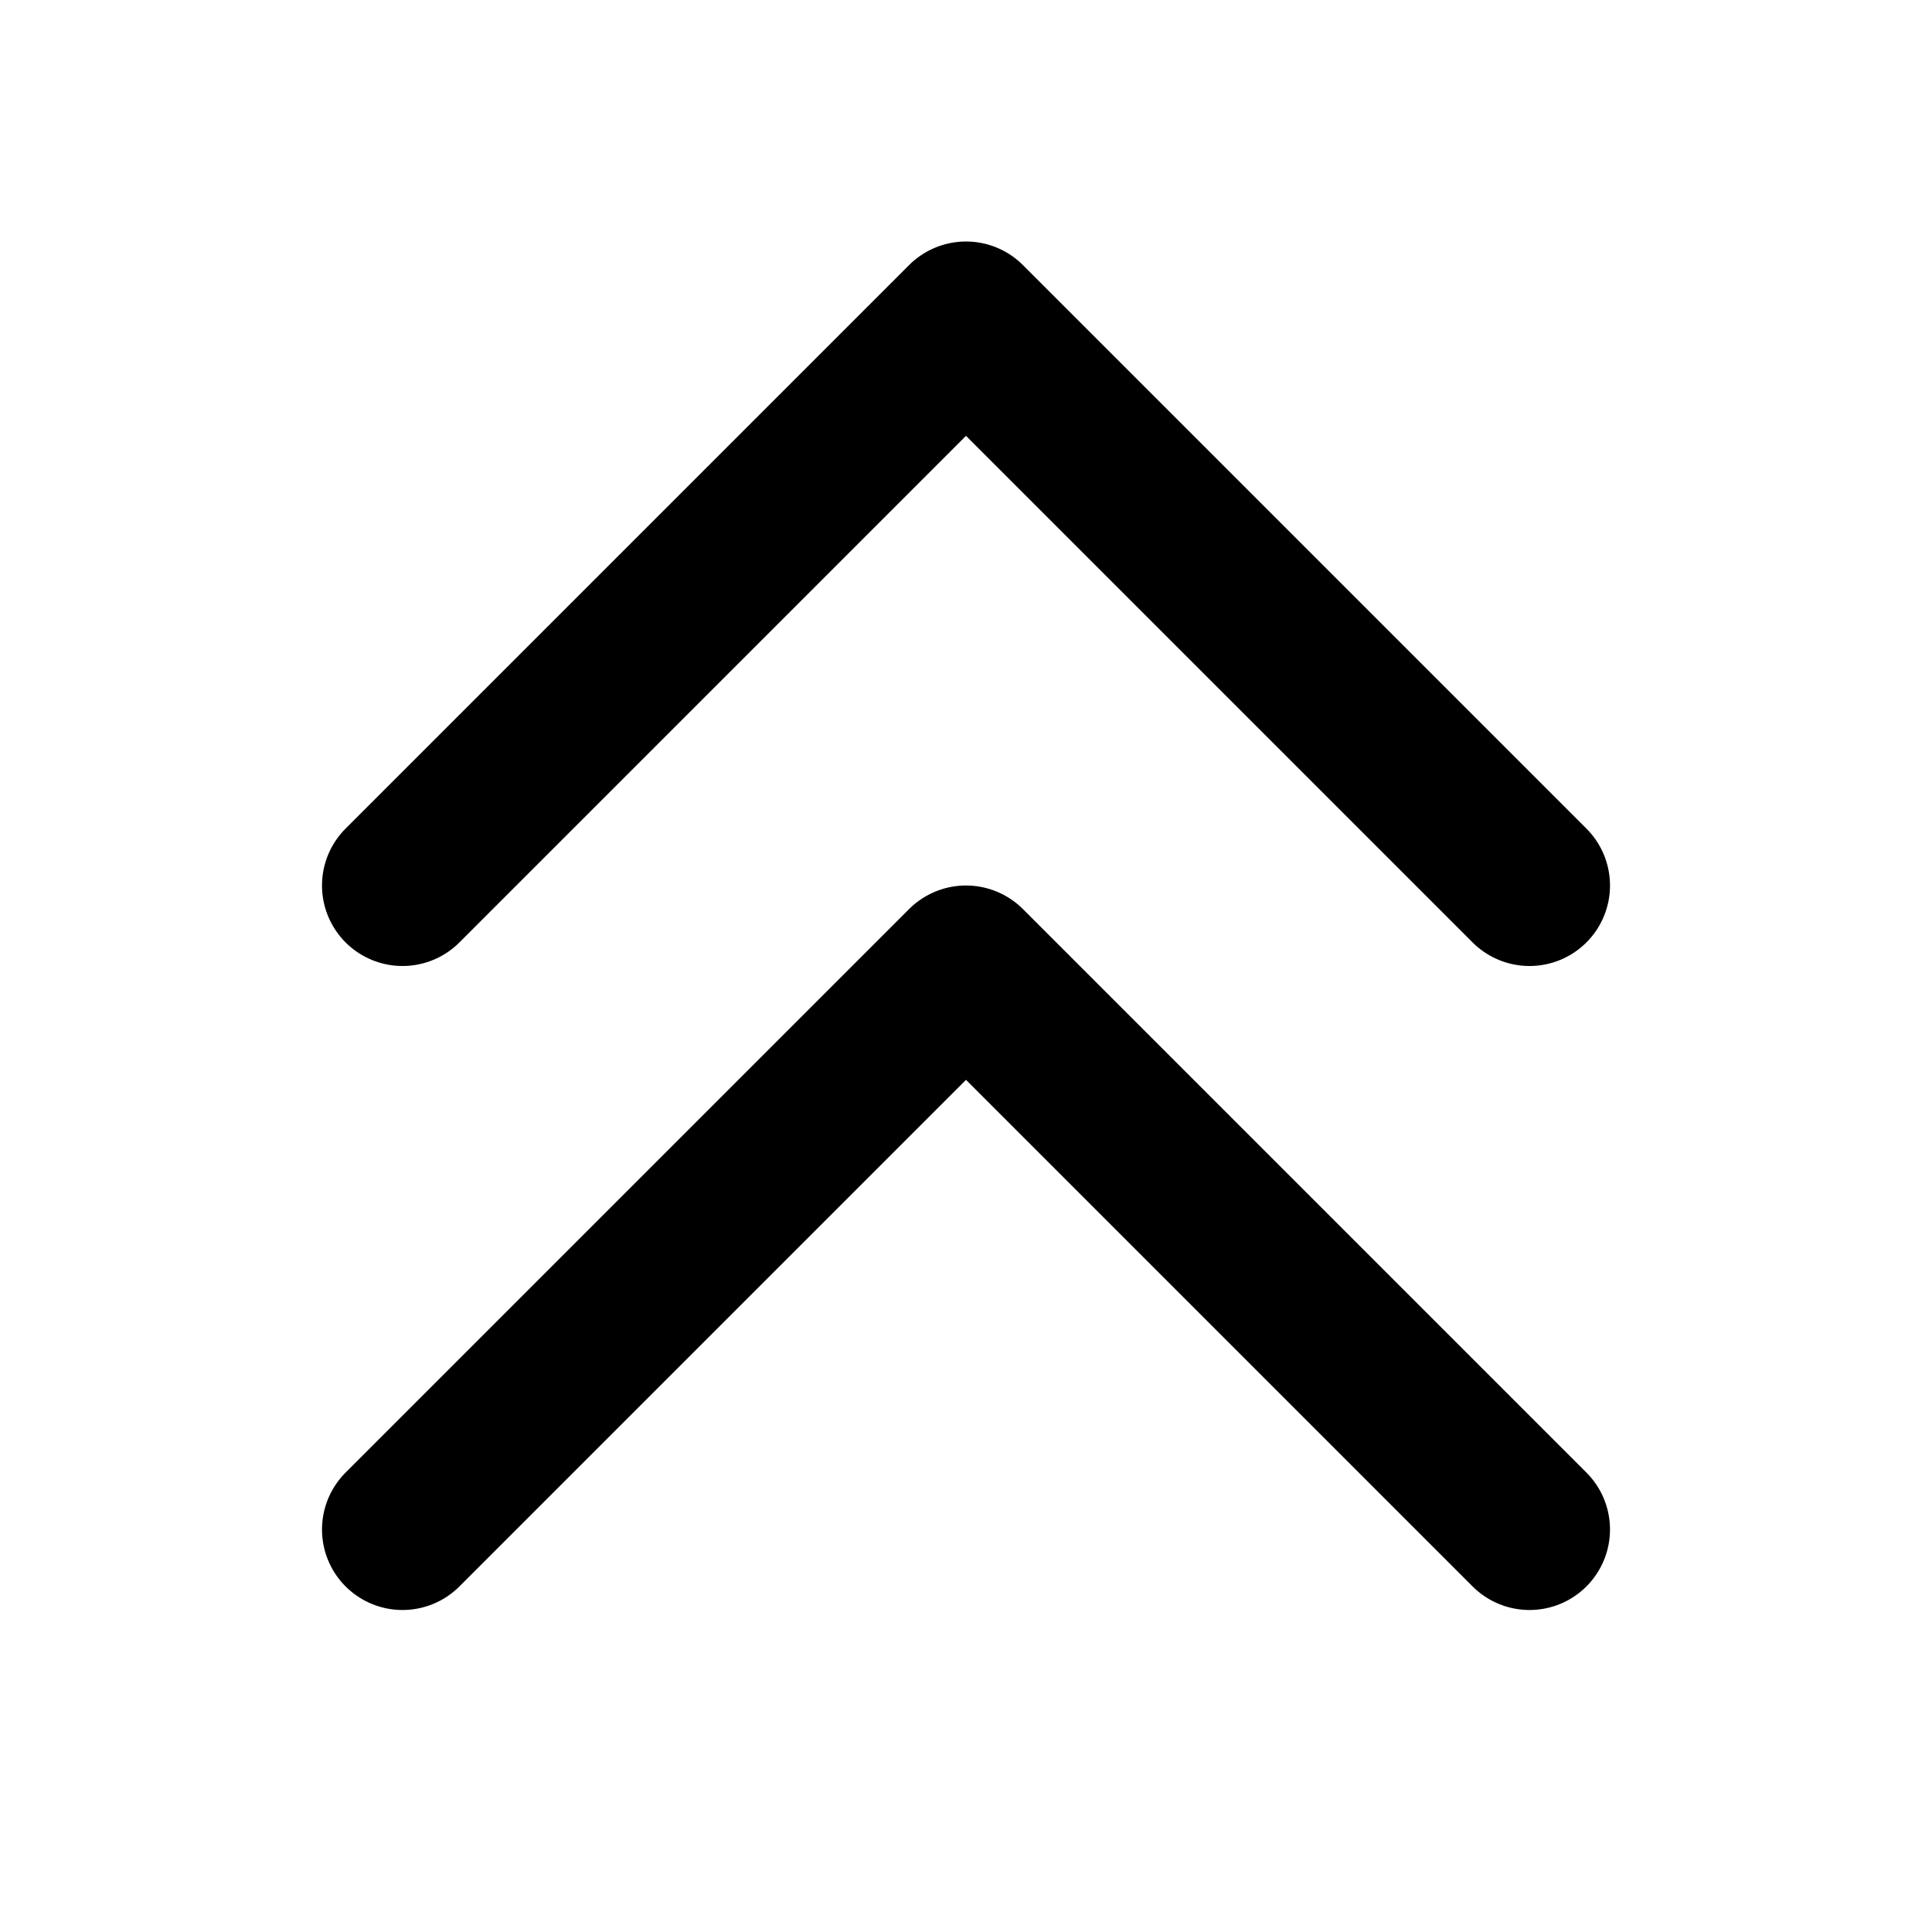
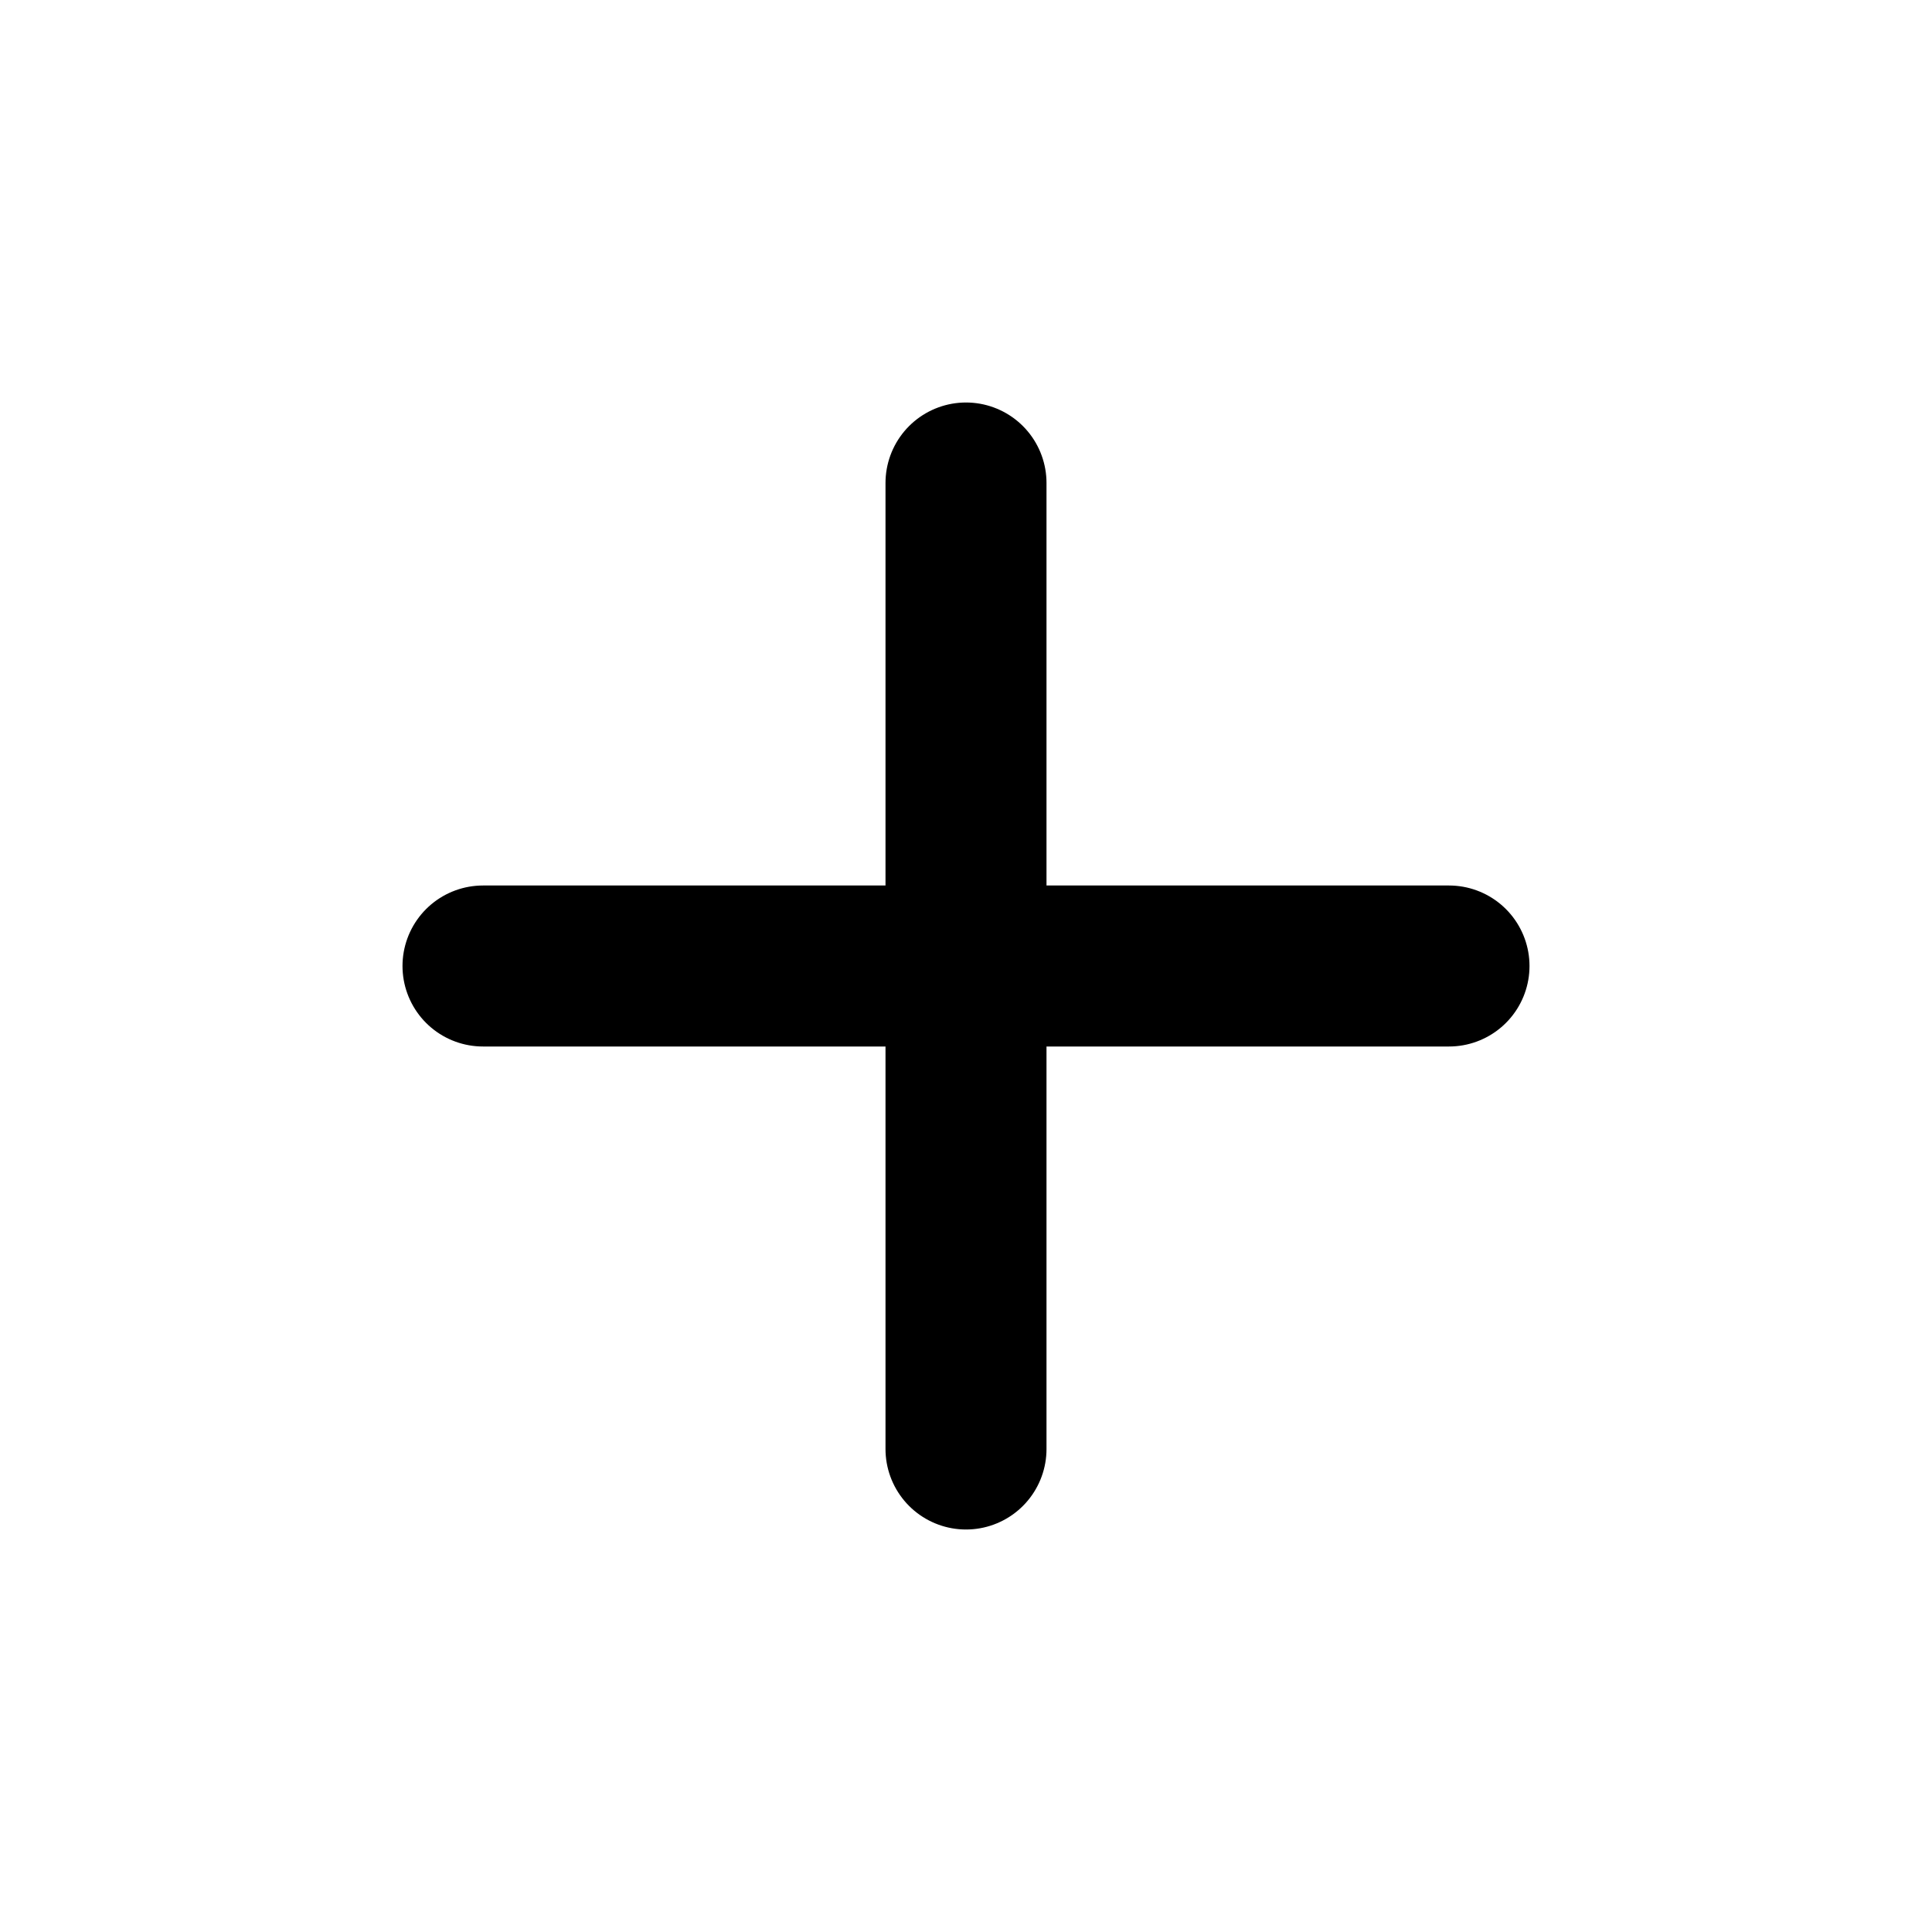
<svg xmlns="http://www.w3.org/2000/svg" fill="none" viewBox="0 0 24 24" stroke="currentColor">
-   <path stroke-linecap="round" stroke-linejoin="round" stroke-width="2" d="M5 11l7-7 7 7M5 19l7-7 7 7" />
+   <path stroke-linecap="round" stroke-linejoin="round" stroke-width="2" d="M12 6v6m0 0v6m0-6h6m-6 0H6" />
</svg>
